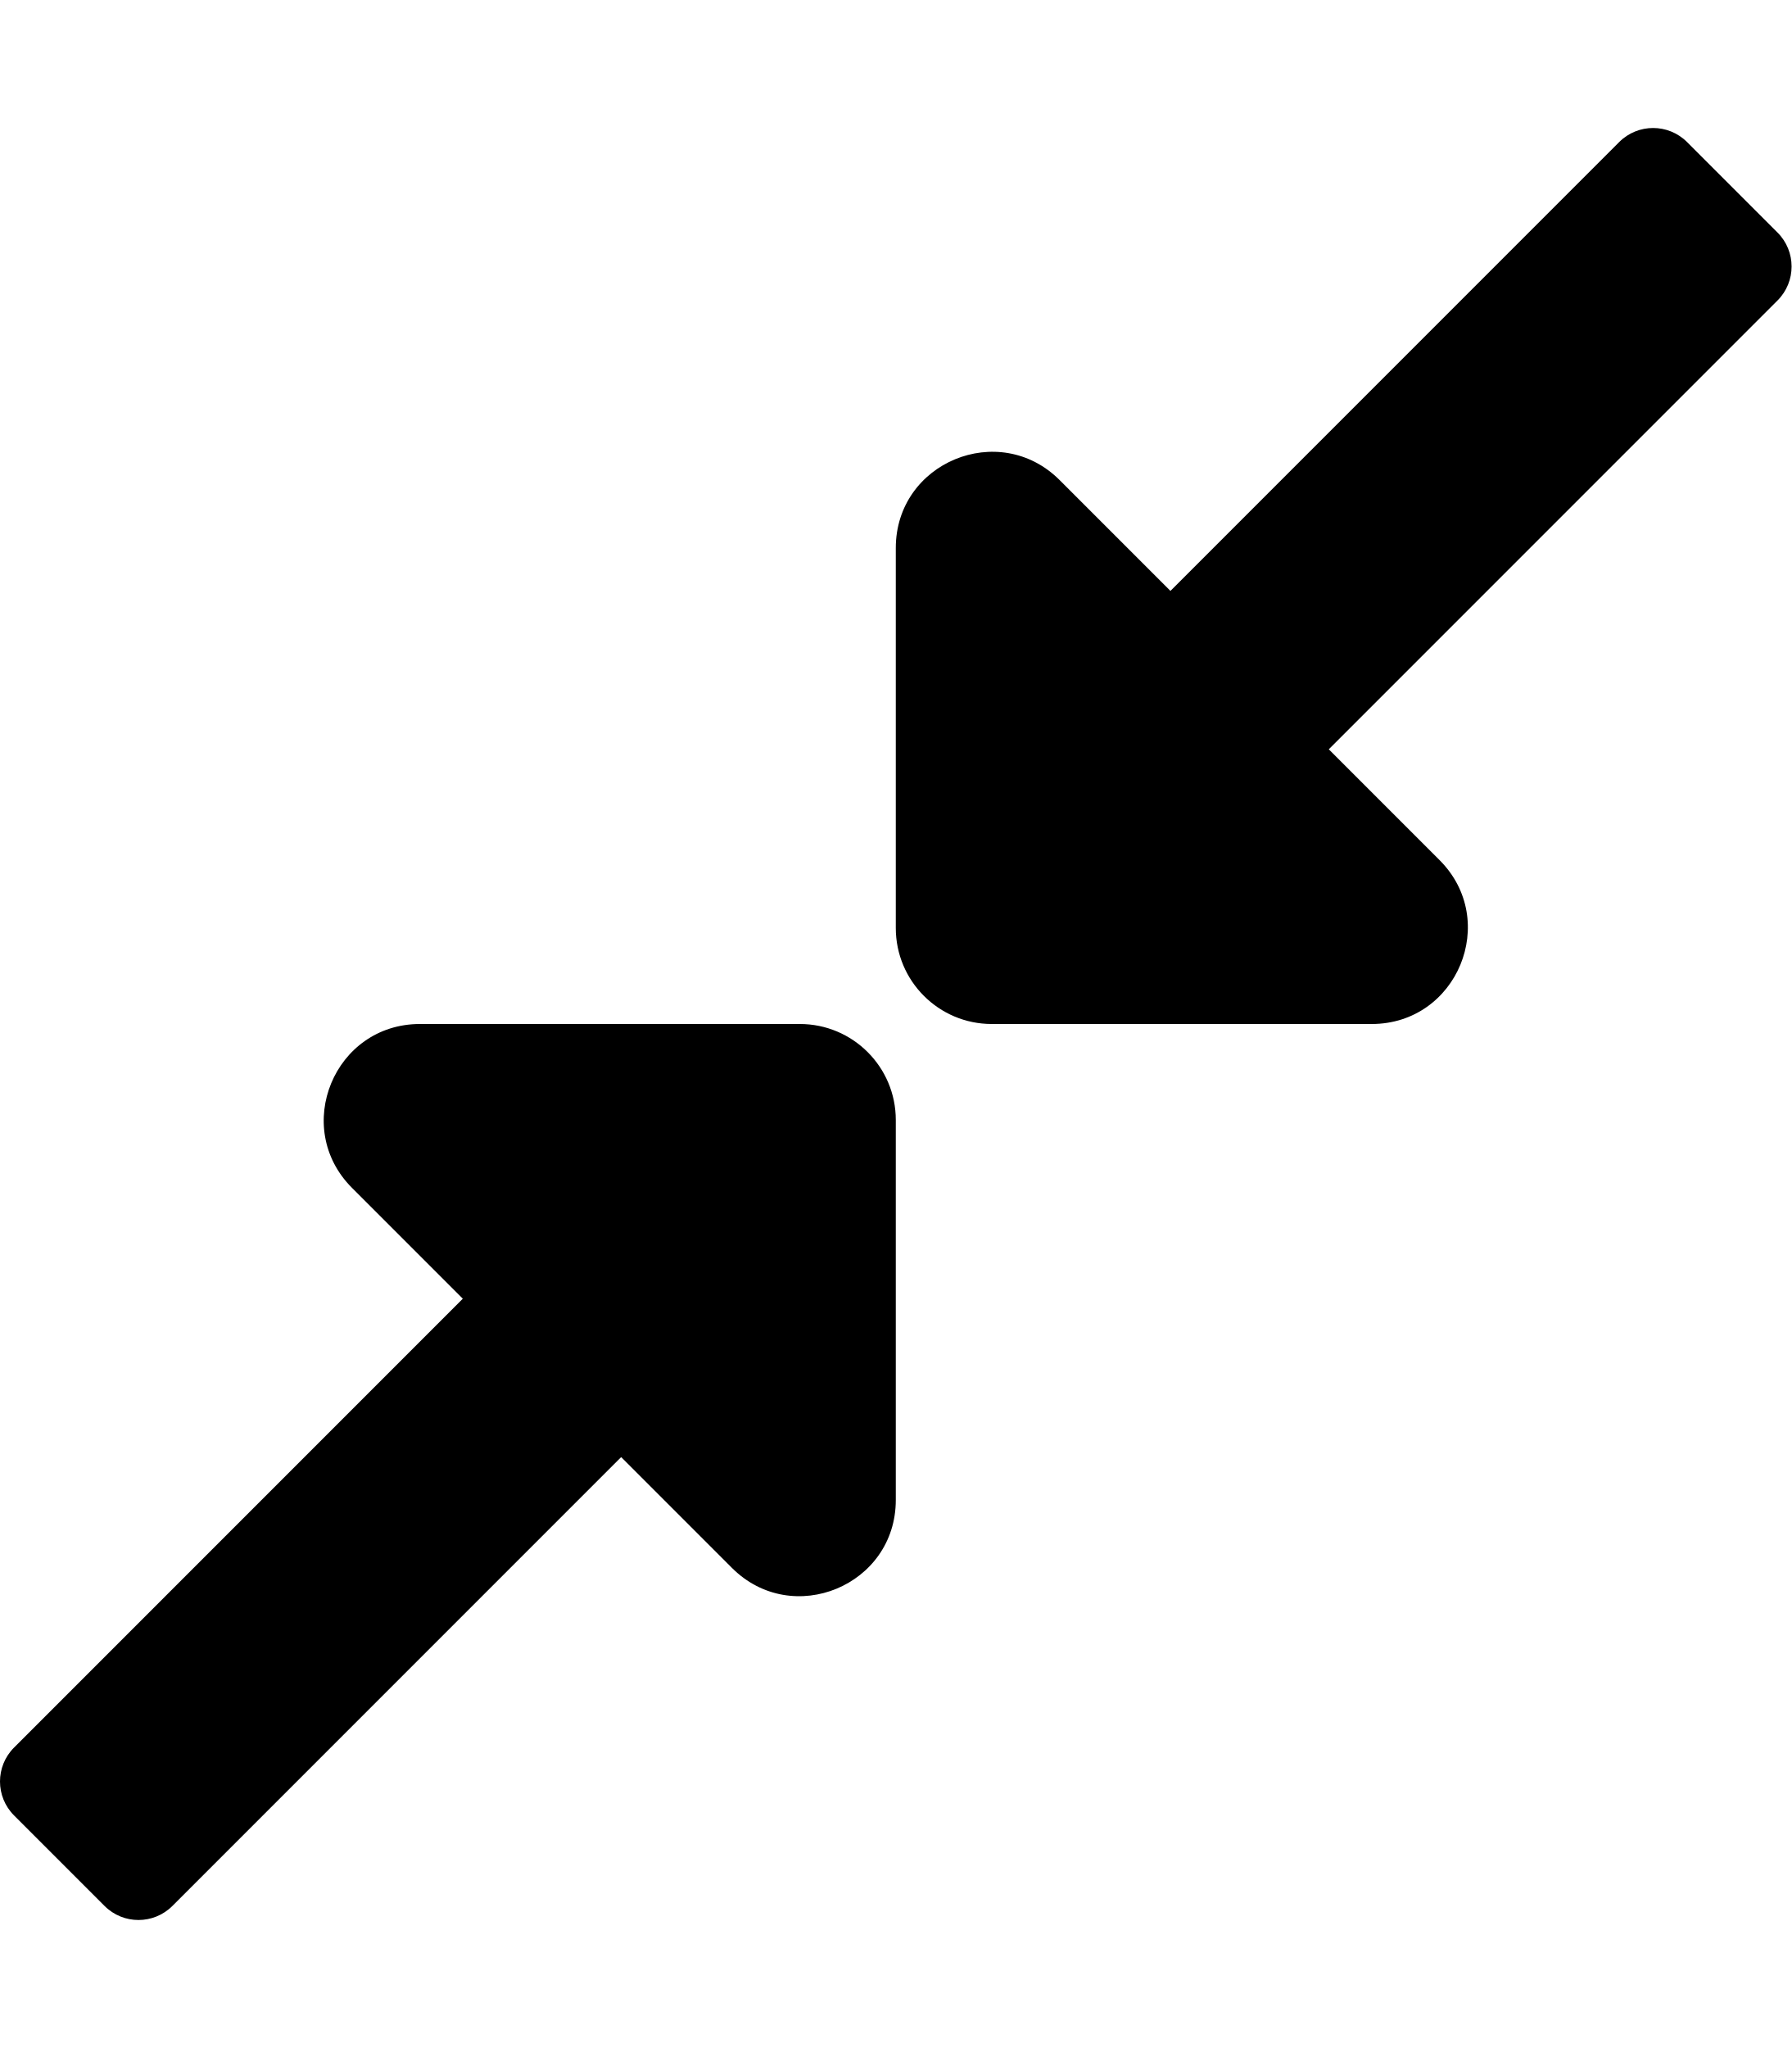
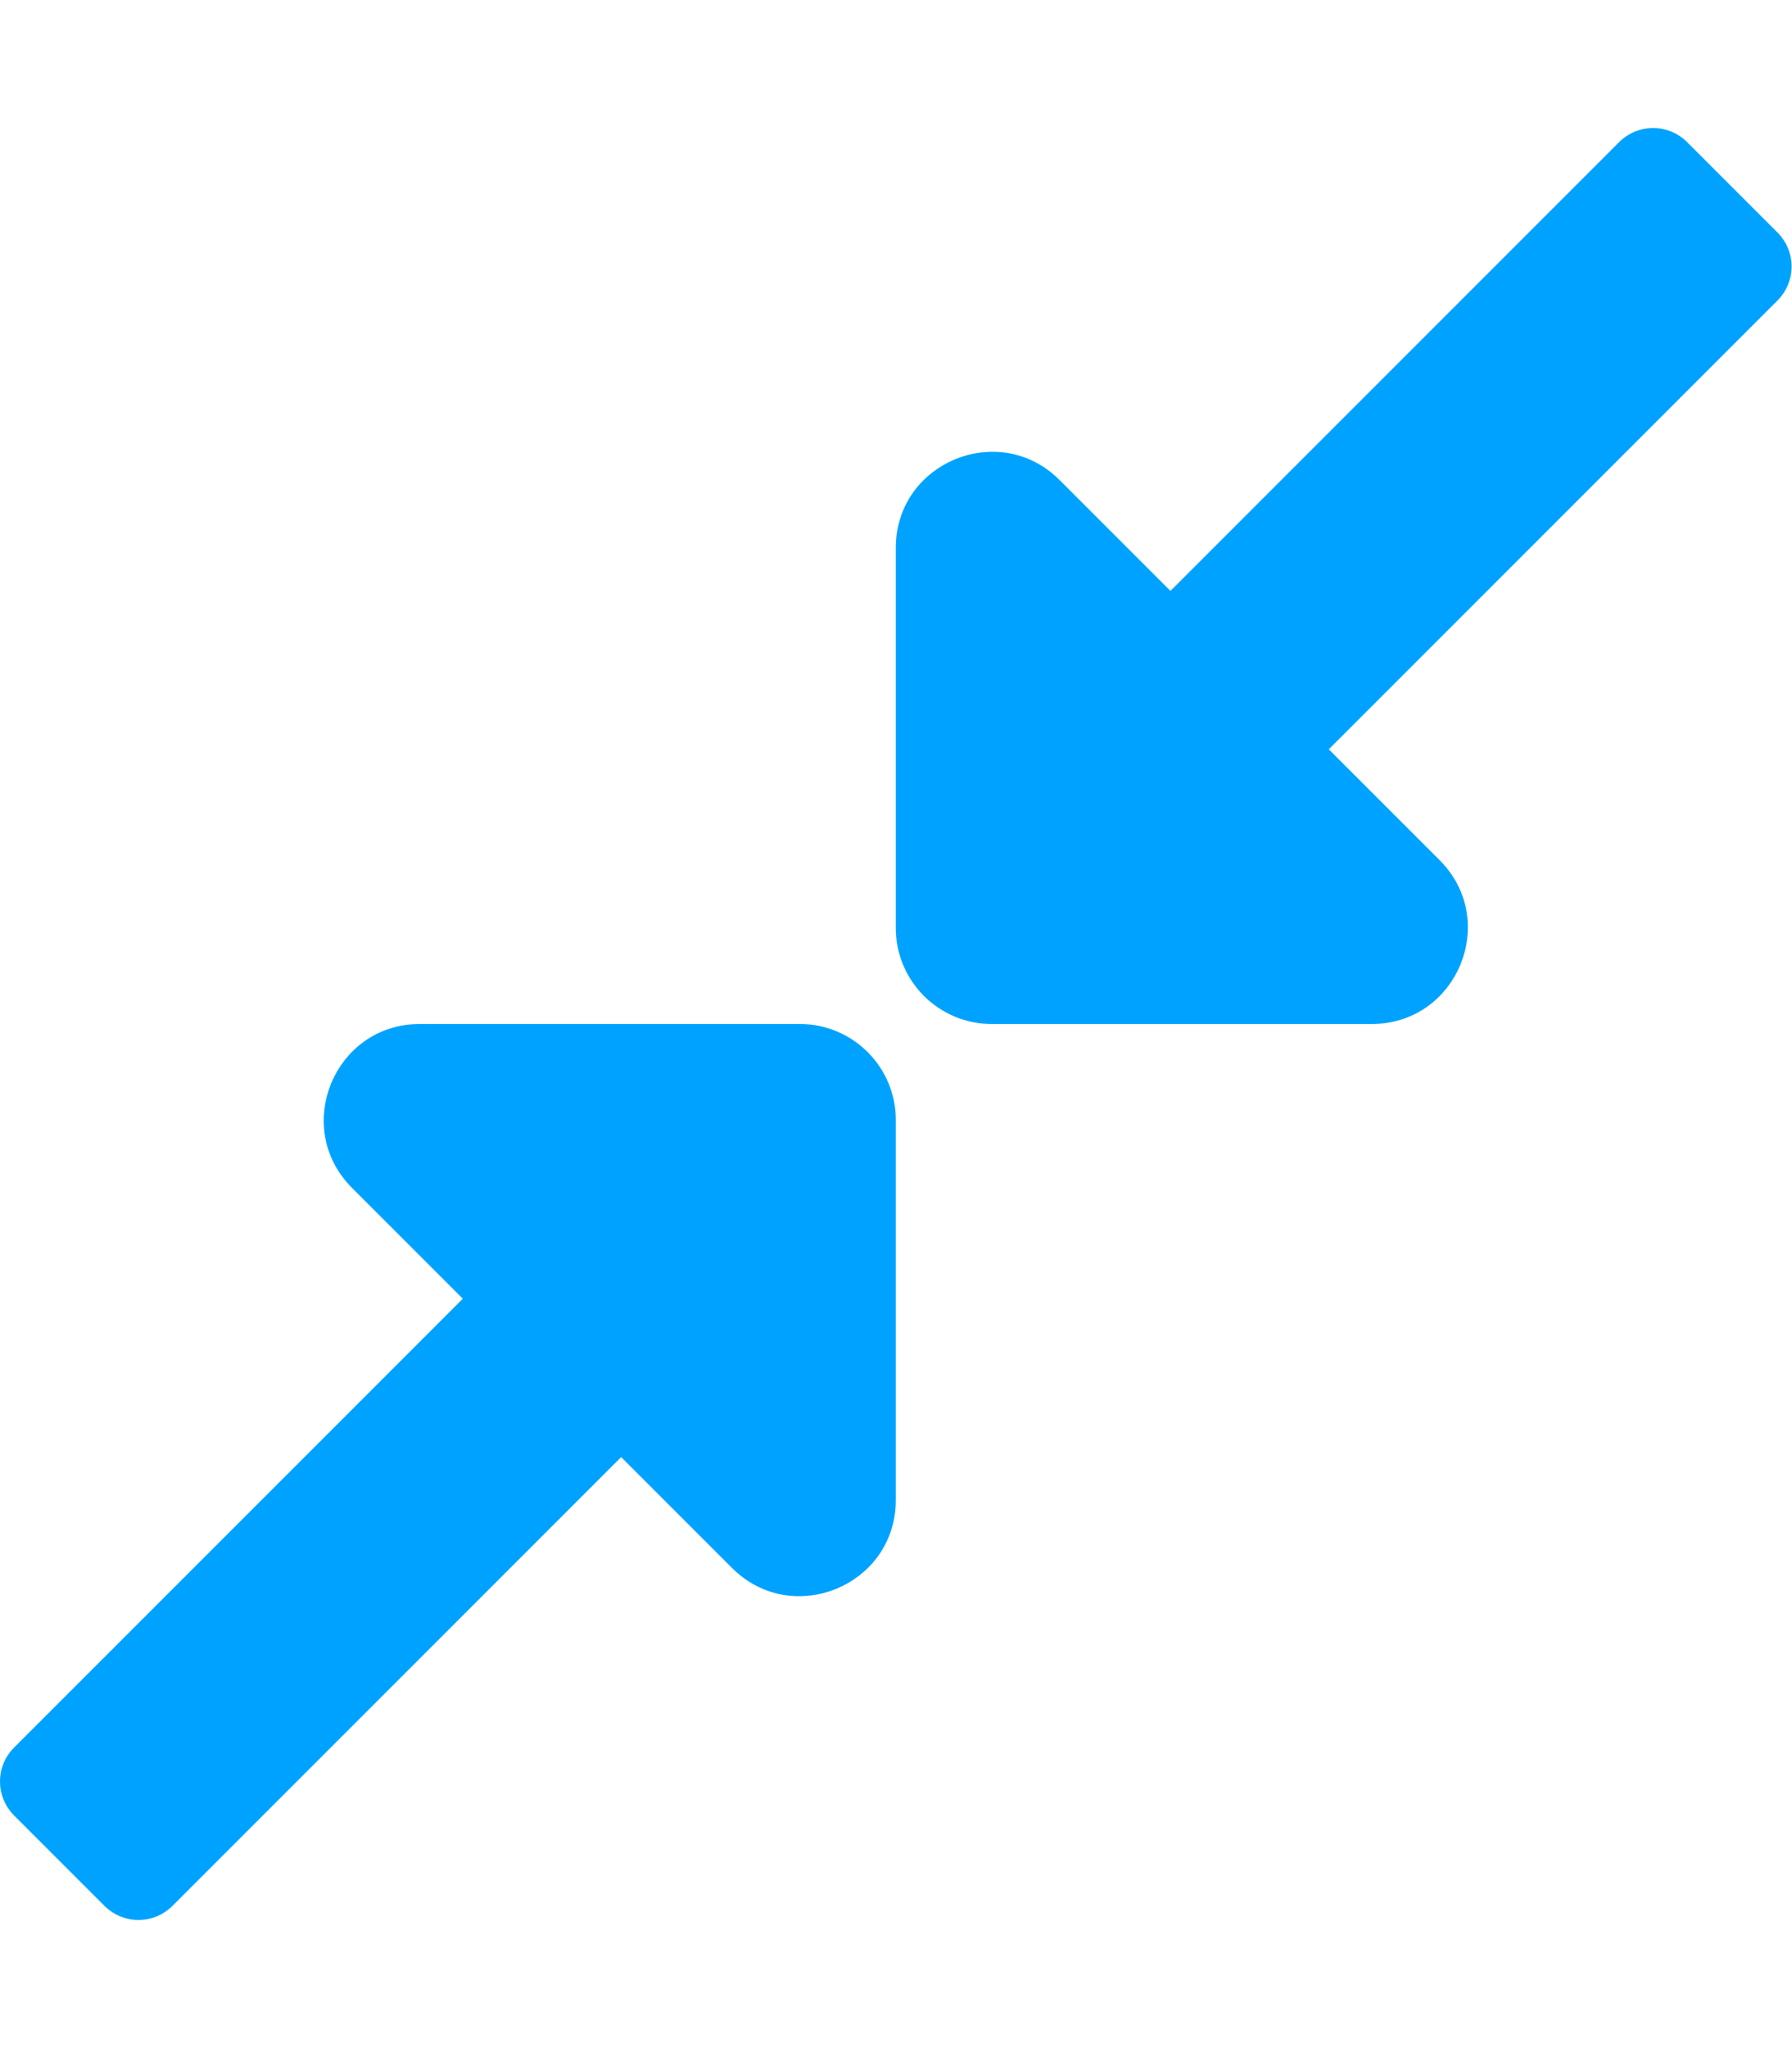
<svg xmlns="http://www.w3.org/2000/svg" aria-hidden="true" focusable="false" data-prefix="far" data-icon="compress-alt" class="svg-inline--fa fa-compress-alt fa-w-14" role="img" viewBox="0 0 448 512">
-   <path fill="currentColor" d="M224 232v-95.005c0-21.382 25.851-32.09 40.971-16.971l27.704 27.704L404.888 35.515c4.686-4.686 12.284-4.686 16.971 0l22.627 22.627c4.686 4.686 4.686 12.284 0 16.971L332.272 187.326l27.704 27.704c15.119 15.119 4.411 40.97-16.971 40.97H248c-13.255 0-24-10.745-24-24zM43.112 476.485l112.213-112.213 27.704 27.704c15.12 15.119 40.971 4.411 40.971-16.971V280c0-13.255-10.745-24-24-24h-95.005c-21.382 0-32.09 25.851-16.971 40.971l27.704 27.704L3.515 436.888c-4.686 4.686-4.686 12.284 0 16.971l22.627 22.627c4.686 4.686 12.284 4.686 16.97-.001z" />
+   <path fill="#00A2FF" d="M224 232v-95.005c0-21.382 25.851-32.09 40.971-16.971l27.704 27.704L404.888 35.515c4.686-4.686 12.284-4.686 16.971 0l22.627 22.627c4.686 4.686 4.686 12.284 0 16.971L332.272 187.326l27.704 27.704c15.119 15.119 4.411 40.97-16.971 40.97H248c-13.255 0-24-10.745-24-24zM43.112 476.485l112.213-112.213 27.704 27.704c15.12 15.119 40.971 4.411 40.971-16.971V280c0-13.255-10.745-24-24-24h-95.005c-21.382 0-32.09 25.851-16.971 40.971l27.704 27.704L3.515 436.888c-4.686 4.686-4.686 12.284 0 16.971l22.627 22.627c4.686 4.686 12.284 4.686 16.97-.001z" />
</svg>
